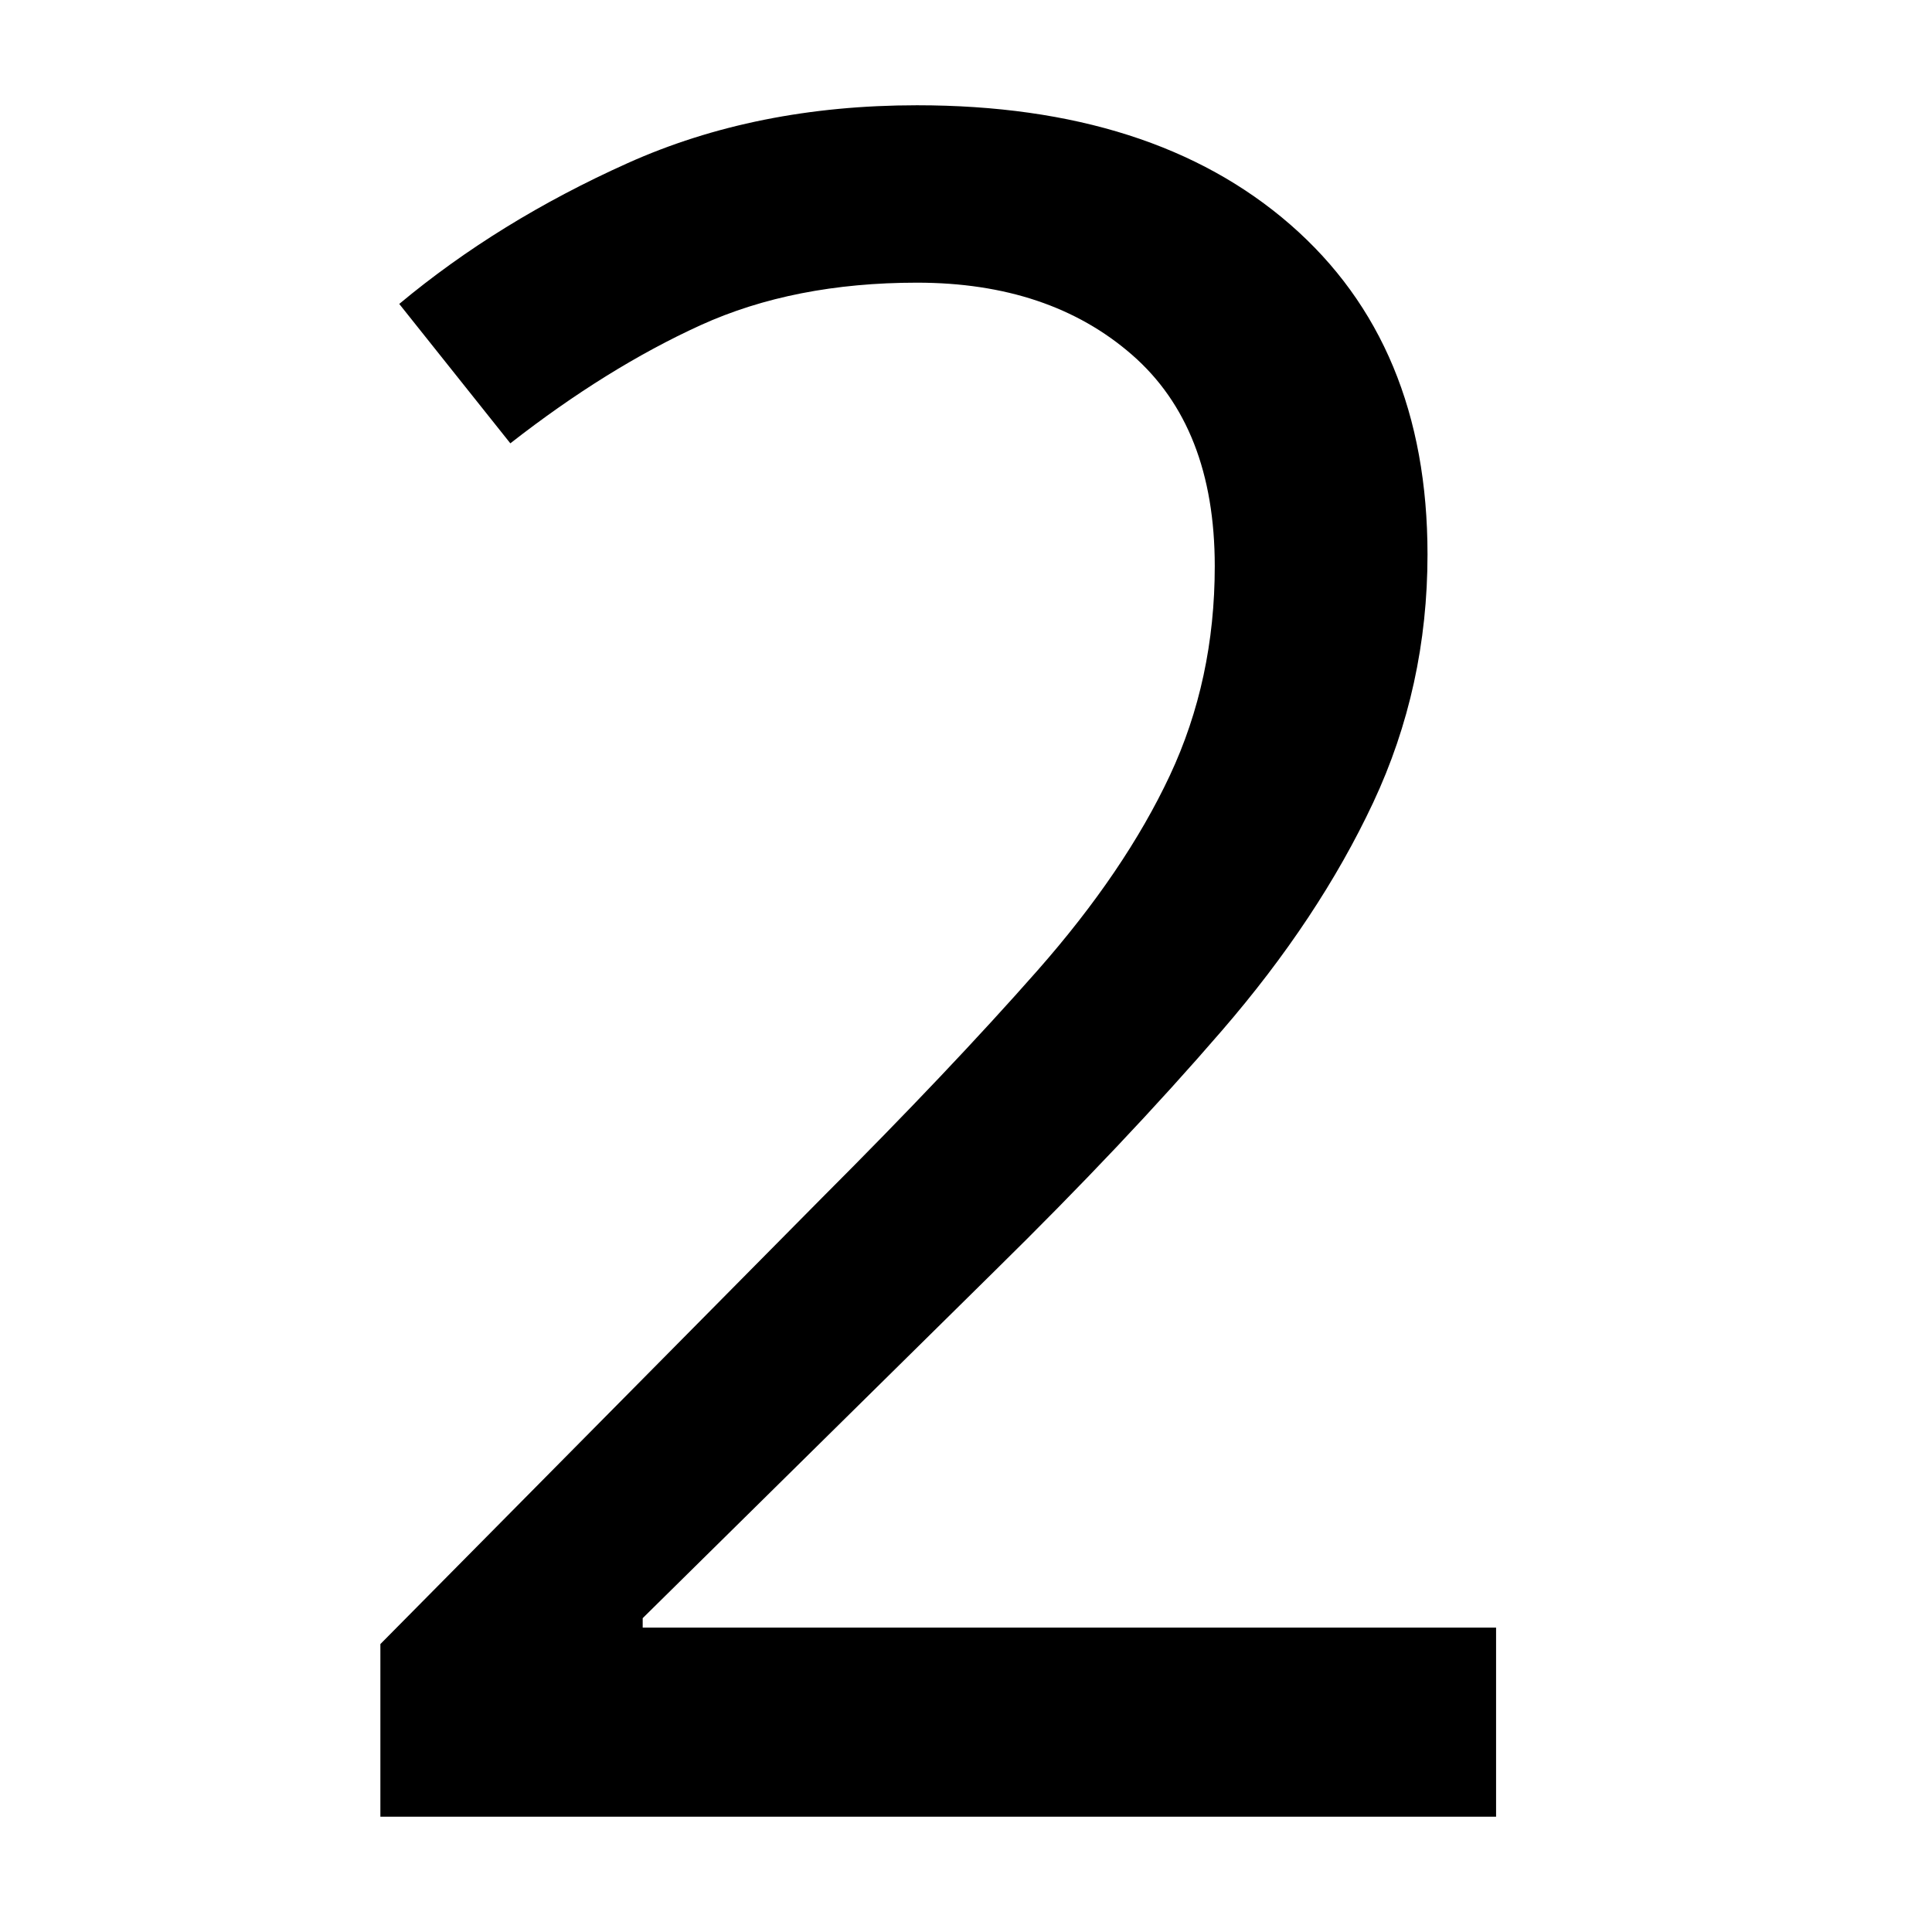
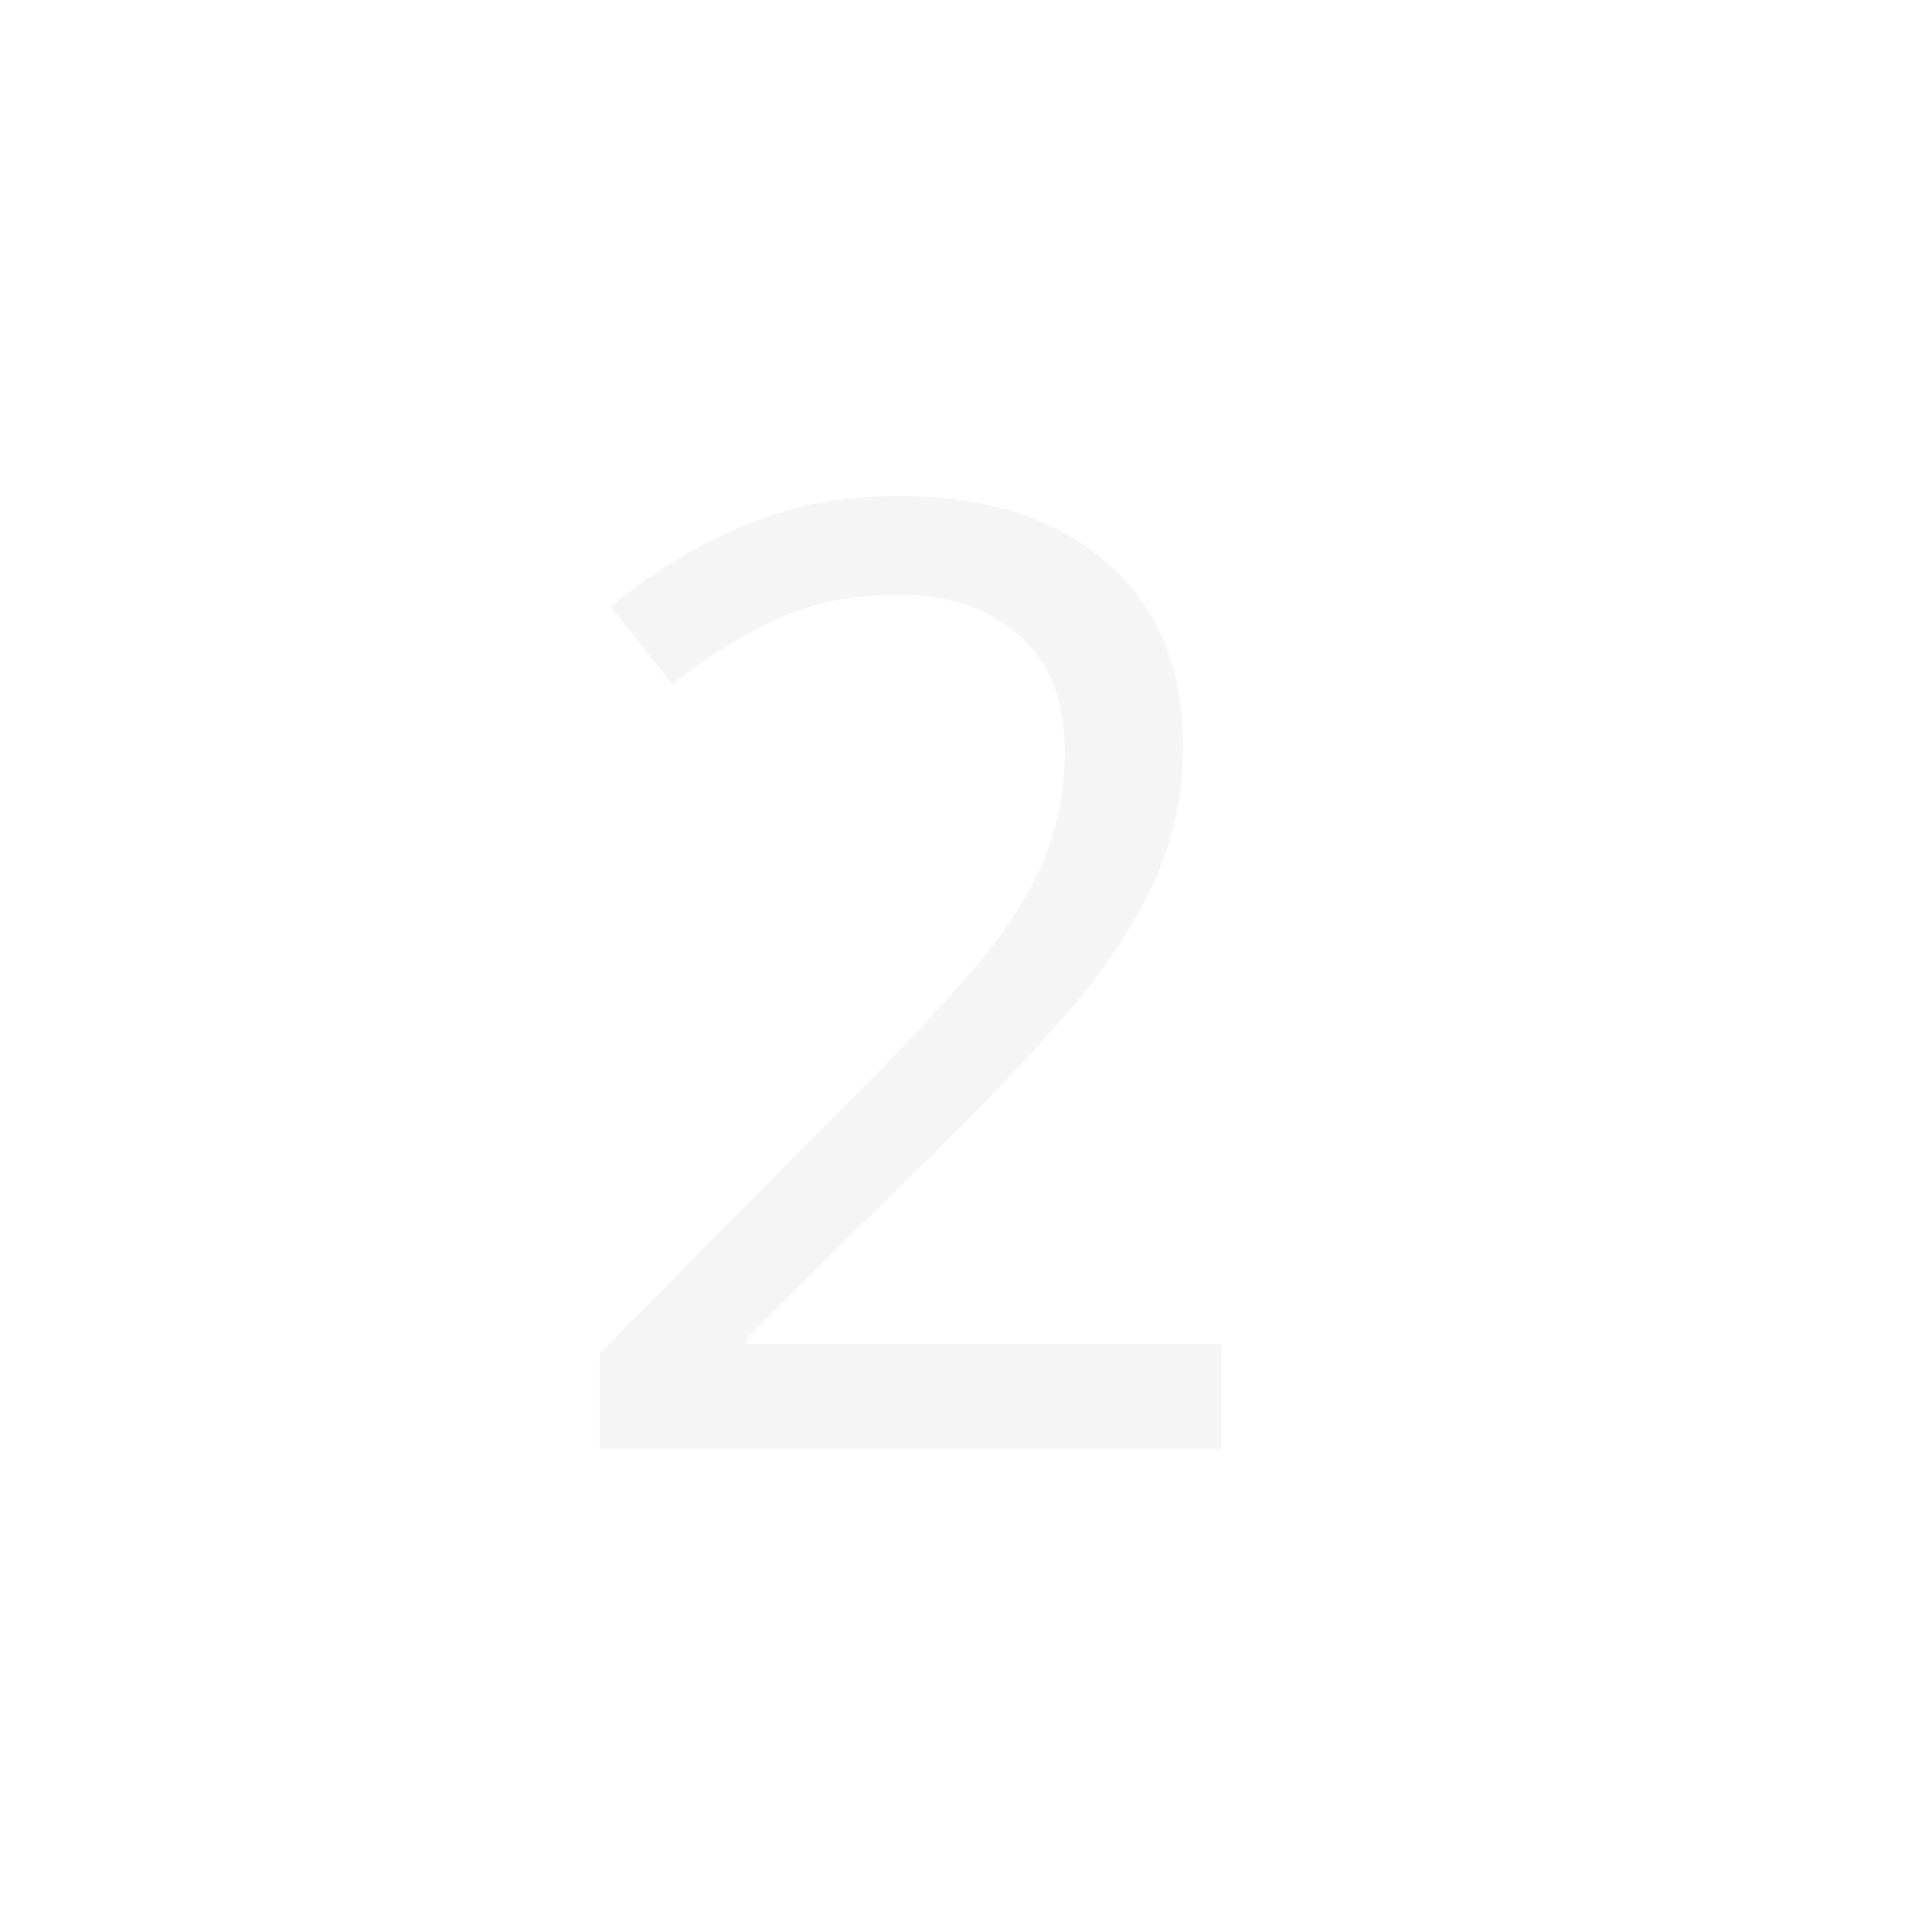
<svg xmlns="http://www.w3.org/2000/svg" version="1.1" id="Layer_1" x="0px" y="0px" viewBox="0 0 214.4 214.4" style="enable-background:new 0 0 214.4 214.4;" xml:space="preserve">
  <style type="text/css">
- 	.st0{font-family:'TrebuchetMS-Bold';}
- 	.st1{font-size:262.317px;}
+ 	.st0{fill:#f5f5f5;}
+ 	.st1{font-family:'LucidaGrande';}
+ 	.st2{font-size:146.121px;}
</style>
-   <text transform="matrix(1 0 0 1 29.6183 201.6035)" class="st0 st1">2</text>
+   <text transform="matrix(1 0 0 1 59.5552 160.8359)" class="st0 st1 st2">2</text>
</svg>
